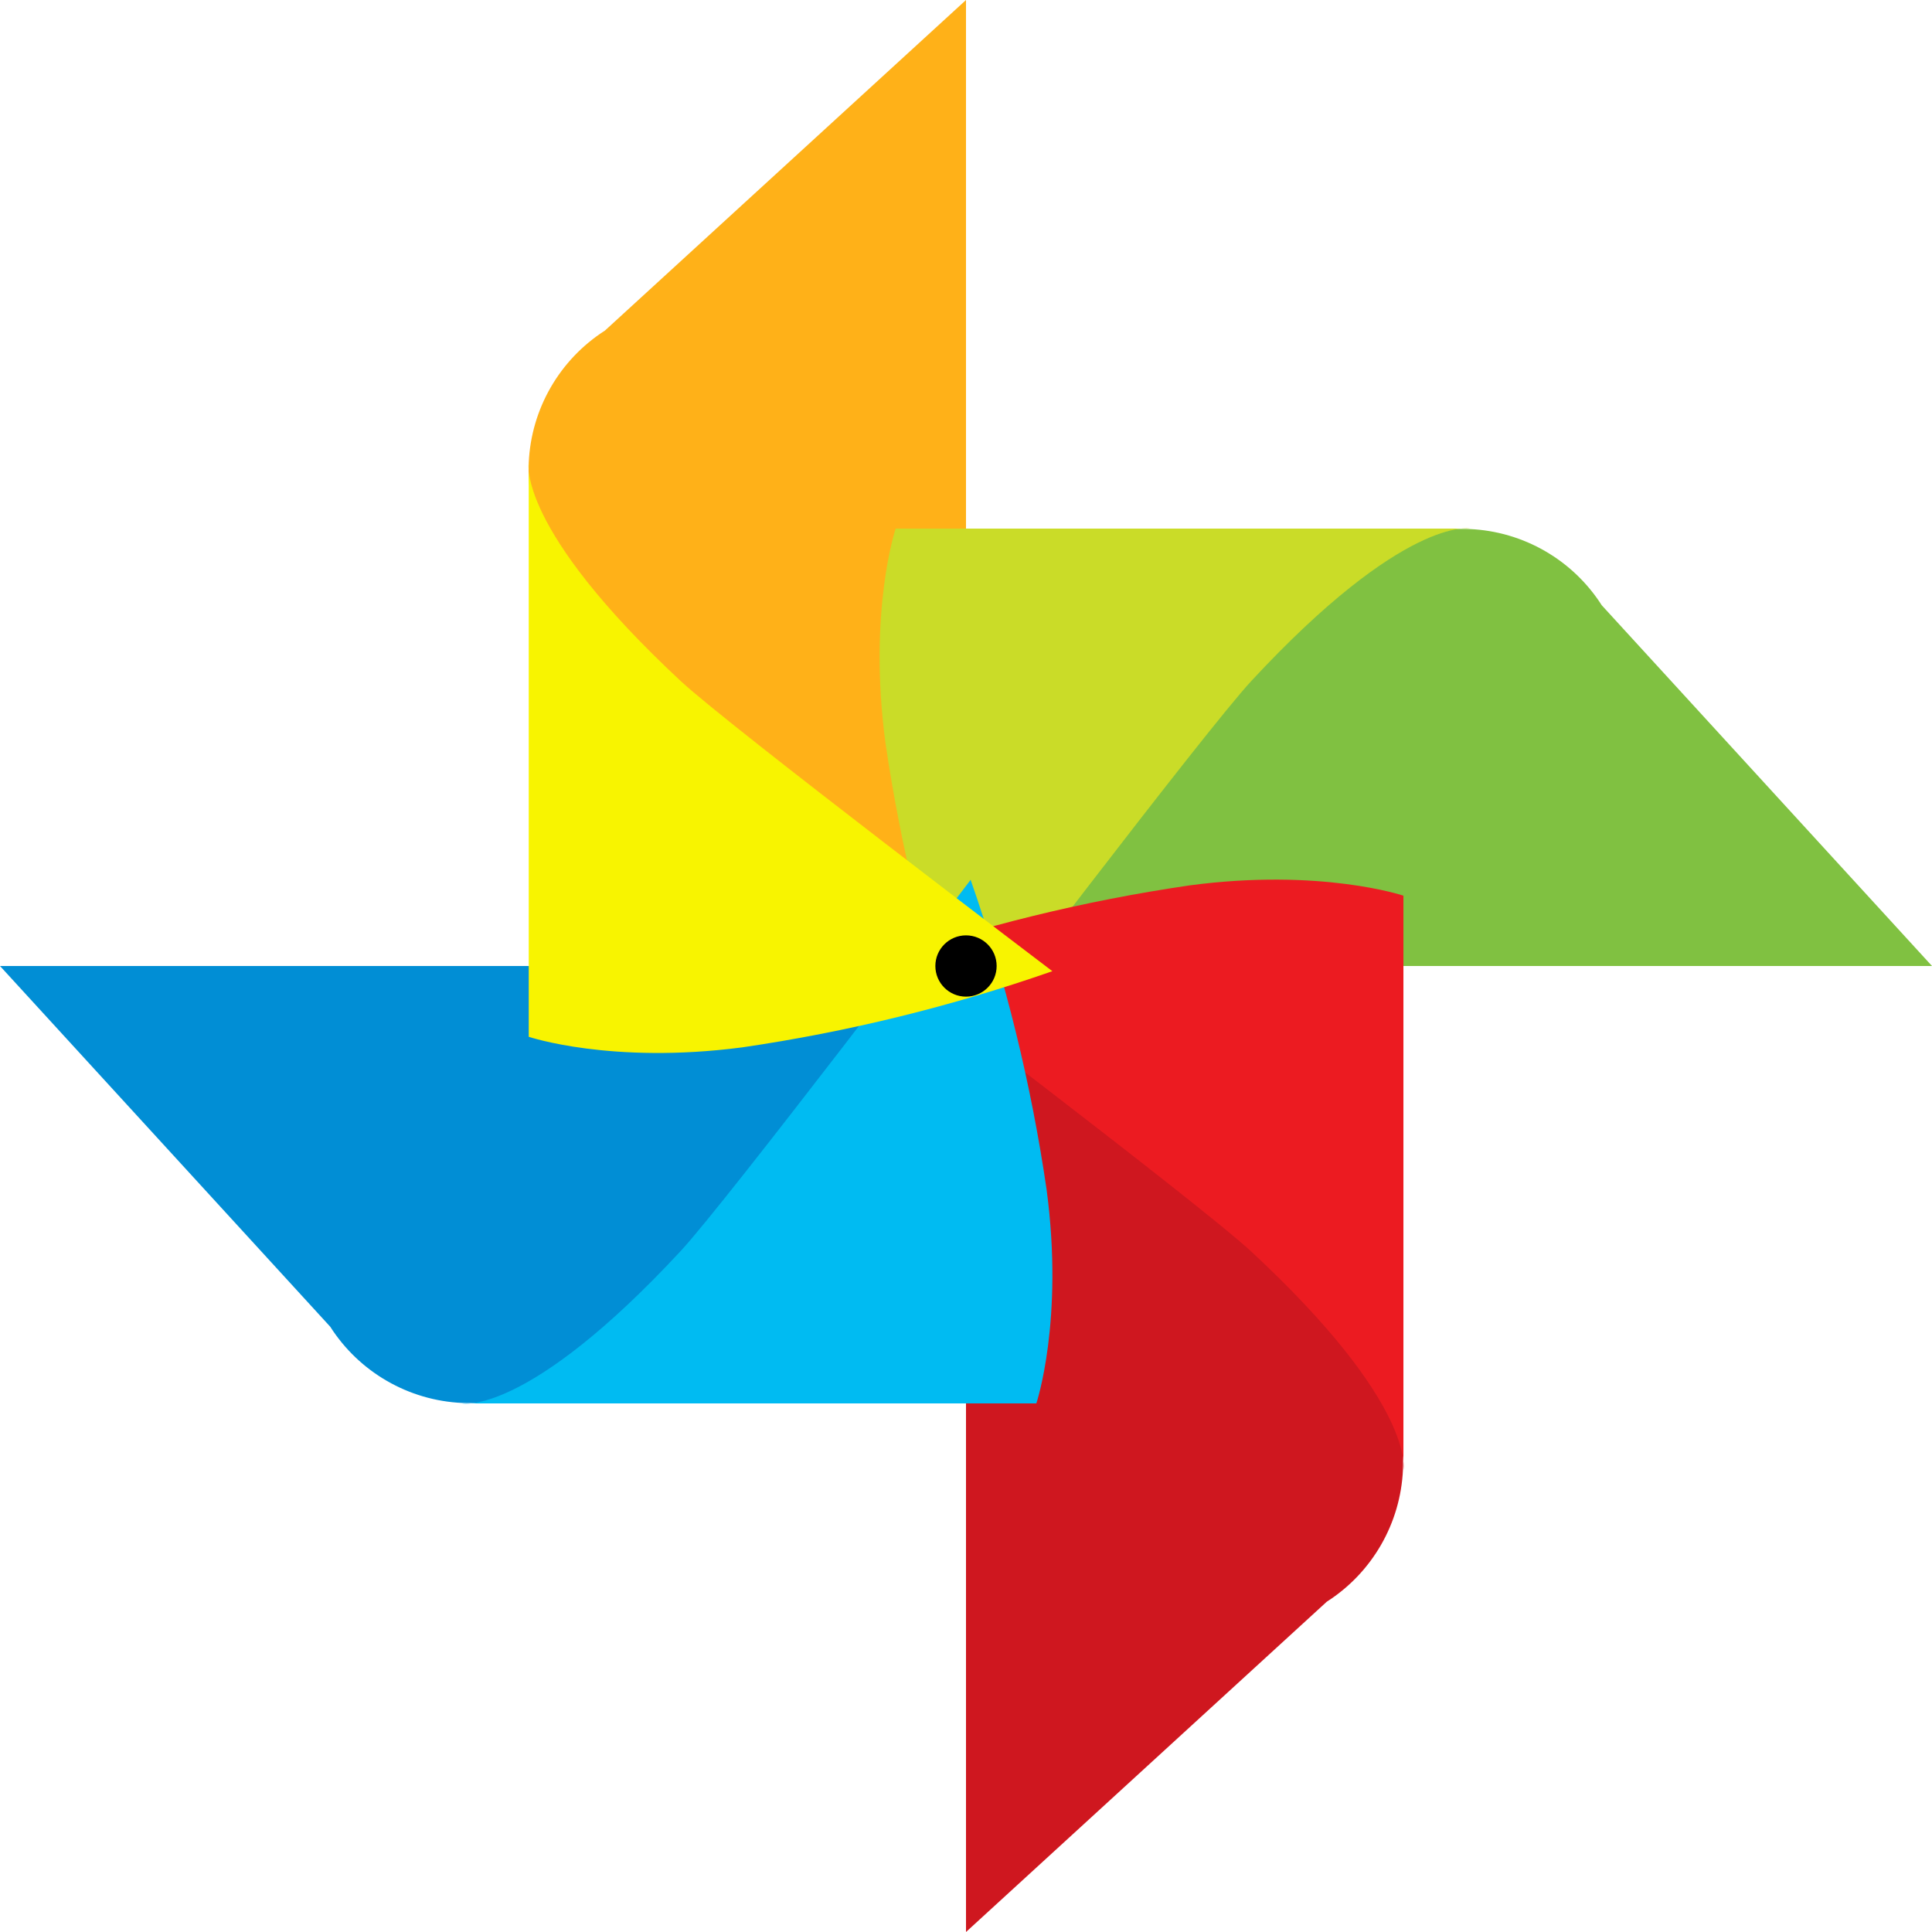
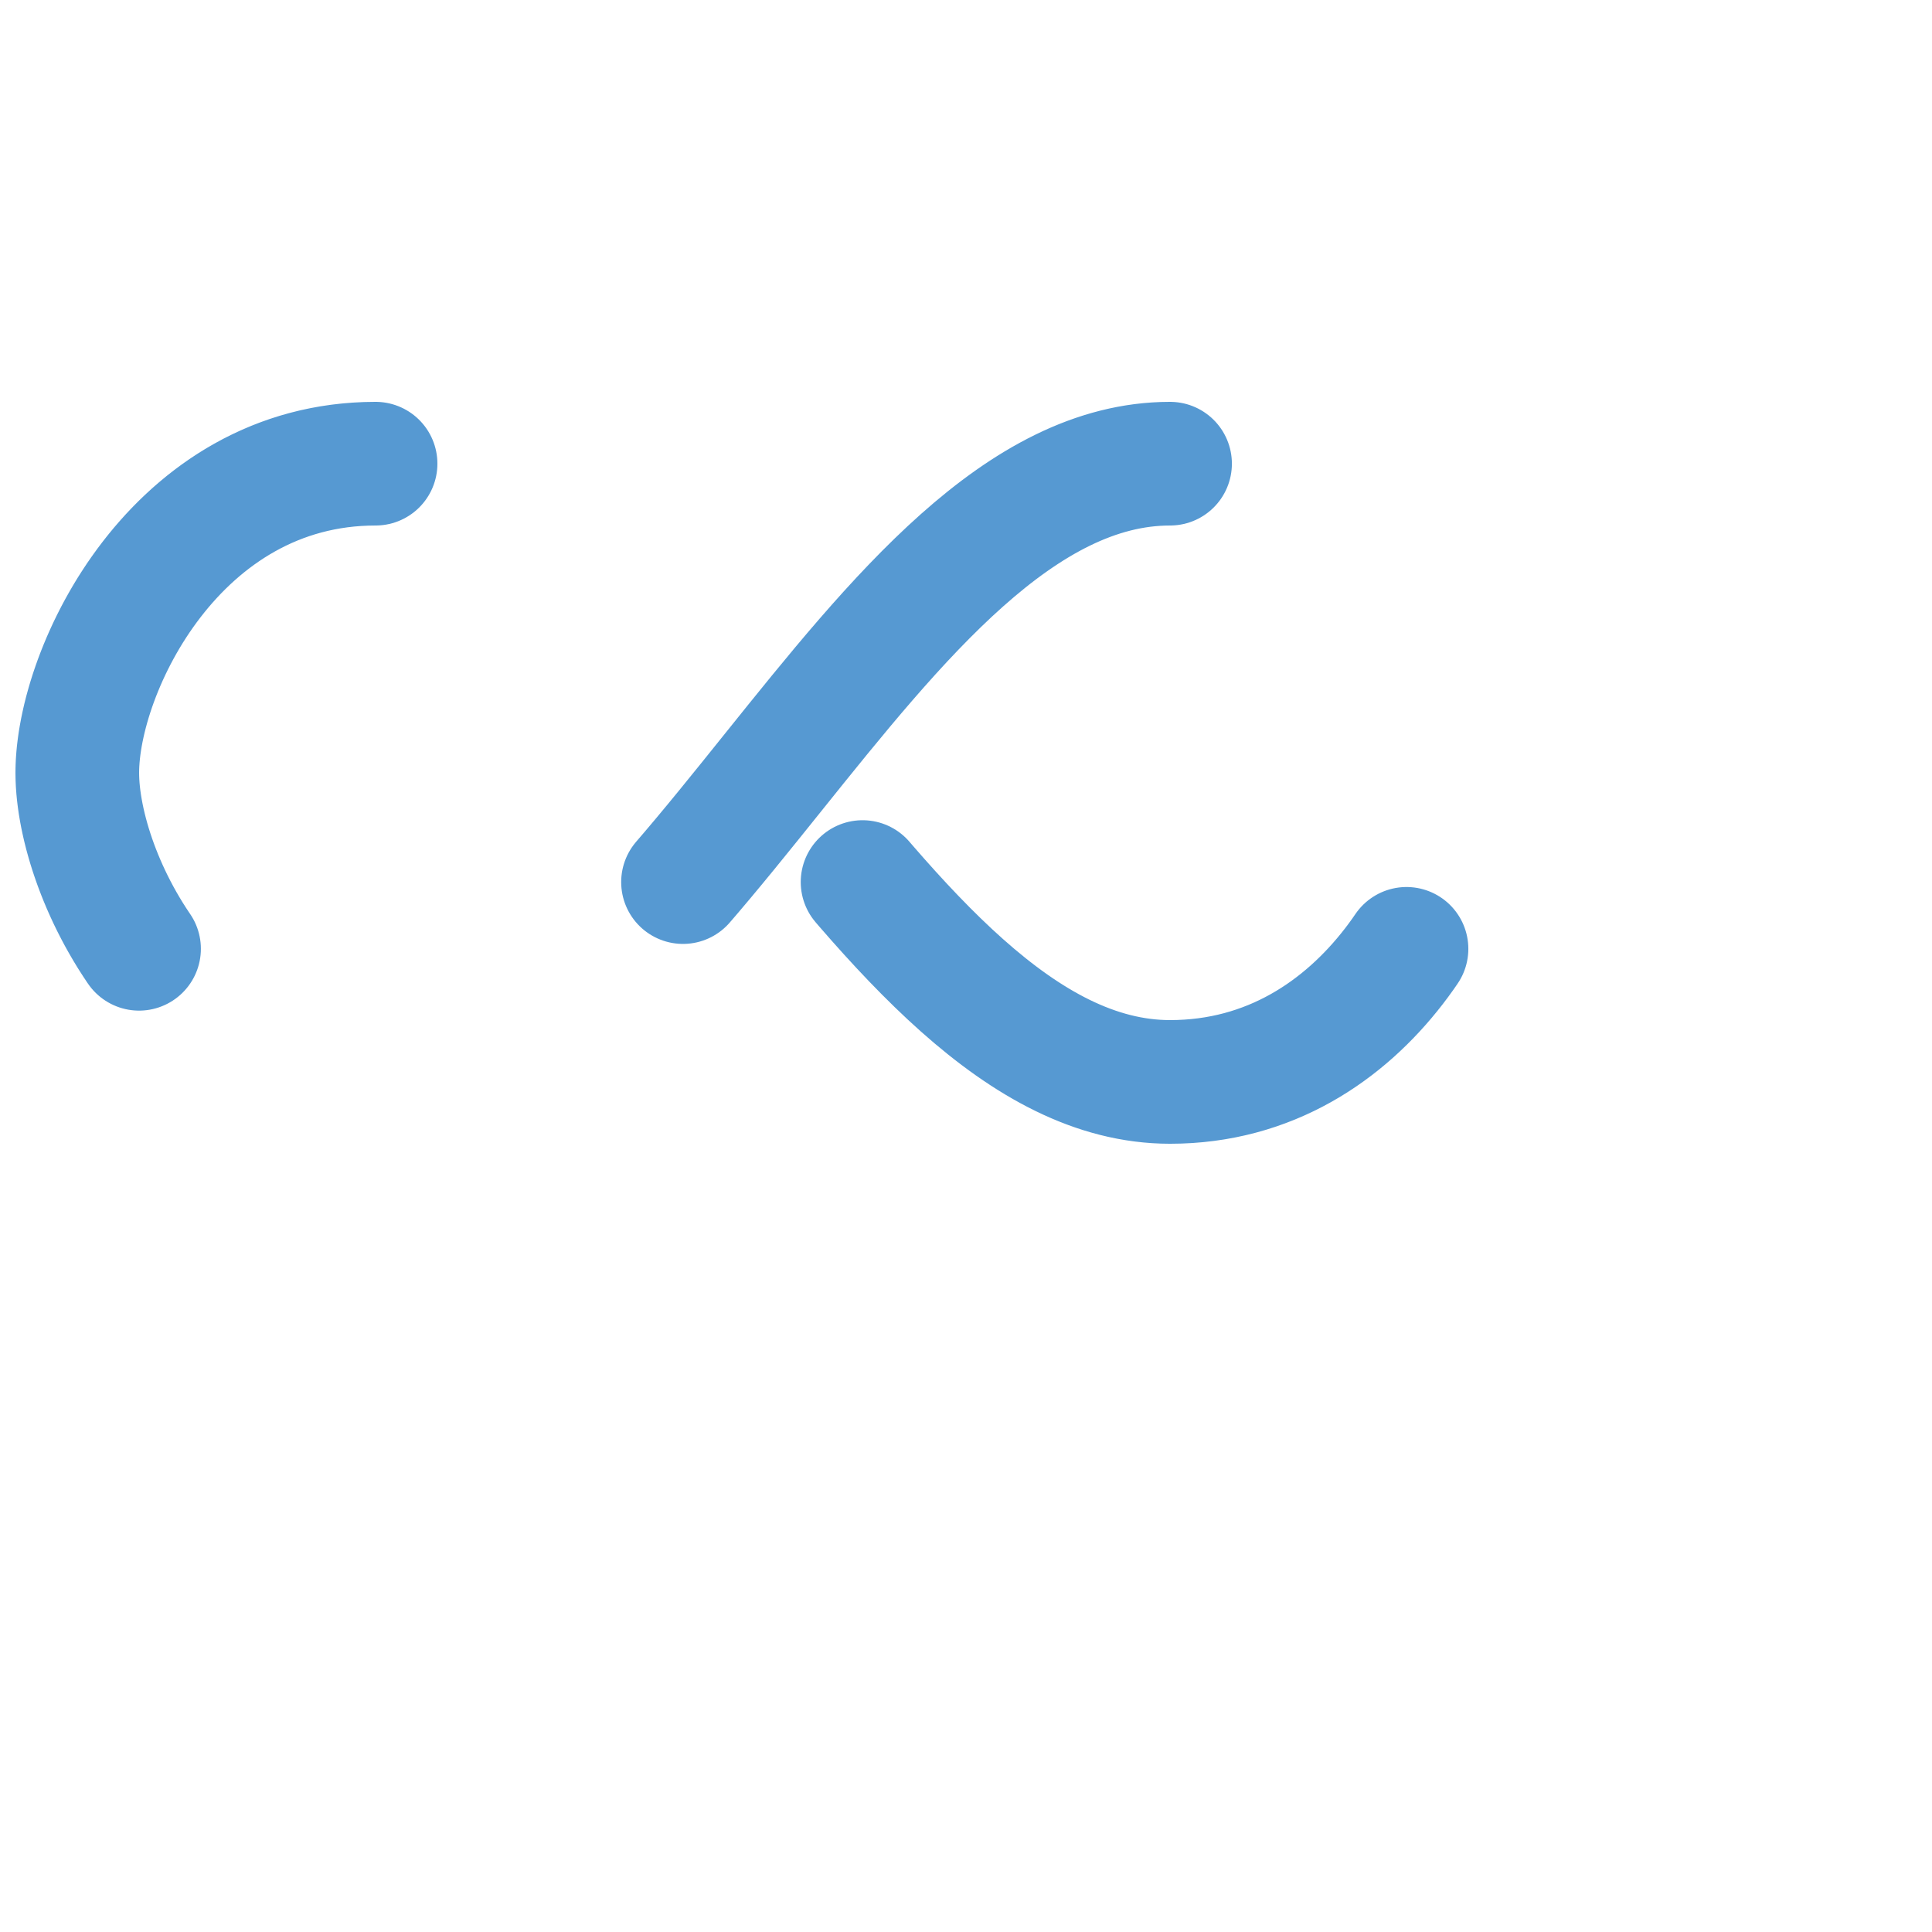
- <svg xmlns="http://www.w3.org/2000/svg" version="1.0" width="64px" height="64px" viewBox="0 0 128 128" xml:space="preserve">
-   <g>
-     <path d="M64 0L40.08 21.9a10.98 10.98 0 0 0-5.05 8.75C34.37 44.85 64 60.63 64 60.63V0z" fill="#ffb118" />
-     <path d="M128 64l-21.88-23.9a10.97 10.97 0 0 0-8.75-5.05C83.17 34.4 67.4 64 67.4 64H128z" fill="#80c141" />
-     <path d="M63.7 69.73a110.97 110.97 0 0 1-5.04-20.54c-1.16-8.7.68-14.17.68-14.17h38.03s-4.3-.86-14.47 10.1c-3.06 3.3-19.2 24.58-19.2 24.58z" fill="#cadc28" />
-     <path d="M64 128l23.9-21.88a10.97 10.97 0 0 0 5.05-8.75C93.6 83.17 64 67.4 64 67.4V128z" fill="#cf171f" />
-     <path d="M58.27 63.7a110.97 110.97 0 0 1 20.54-5.04c8.7-1.16 14.17.68 14.17.68v38.03s.86-4.3-10.1-14.47c-3.3-3.06-24.58-19.2-24.58-19.2z" fill="#ec1b21" />
-     <path d="M0 64l21.88 23.9a10.97 10.97 0 0 0 8.75 5.05C44.83 93.6 60.6 64 60.6 64H0z" fill="#018ed5" />
-     <path d="M64.3 58.27a110.97 110.97 0 0 1 5.04 20.54c1.16 8.7-.68 14.17-.68 14.17H30.63s4.3.86 14.47-10.1c3.06-3.3 19.2-24.58 19.2-24.58z" fill="#00bbf2" />
-     <path d="M69.73 64.34a111.02 111.02 0 0 1-20.55 5.05c-8.7 1.14-14.15-.7-14.15-.7V30.65s-.86 4.3 10.1 14.5c3.3 3.05 24.6 19.2 24.6 19.2z" fill="#f8f400" />
-     <circle cx="64" cy="64" r="2.03" />
-     <animateTransform attributeName="transform" type="rotate" from="0 64 64" to="-360 64 64" dur="1500ms" repeatCount="indefinite" />
-   </g>
+ <svg xmlns="http://www.w3.org/2000/svg" style="margin: auto; background: none; display: block; shape-rendering: auto;" width="200px" height="200px" viewBox="0 0 100 100" preserveAspectRatio="xMidYMid">
+   <path fill="none" stroke="#5699d2" stroke-width="8" stroke-dasharray="42.765 42.765" d="M24.3 30C11.4 30 5 43.3 5 50s6.4 20 19.3 20c19.3 0 32.1-40 51.4-40 C88.6 30 95 43.3 95 50s-6.4 20-19.3 20C56.4 70 43.6 30 24.3 30z" stroke-linecap="round" style="transform:scale(0.8);transform-origin:50px 50px">
+     <animate attributeName="stroke-dashoffset" repeatCount="indefinite" dur="1s" keyTimes="0;1" values="0;256.589" />
+   </path>
</svg>
